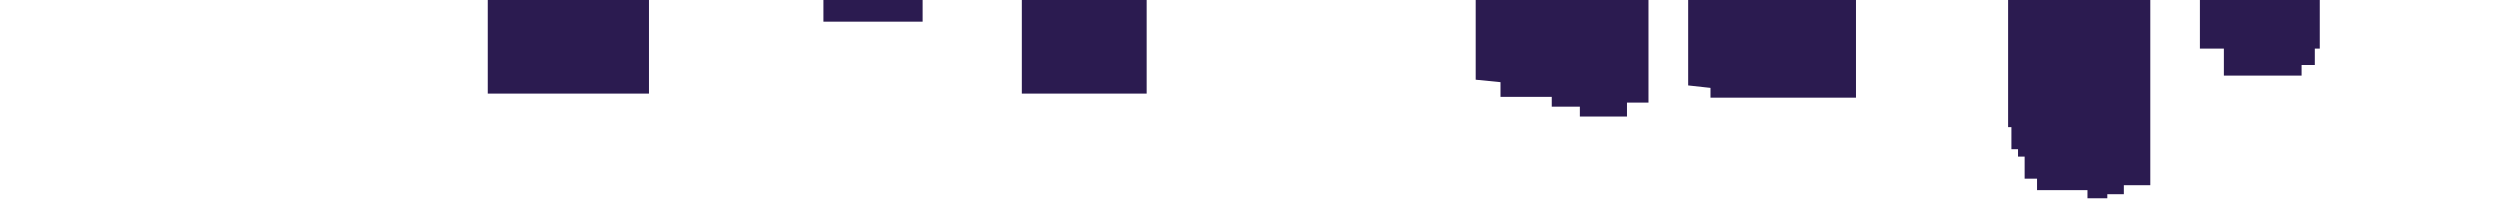
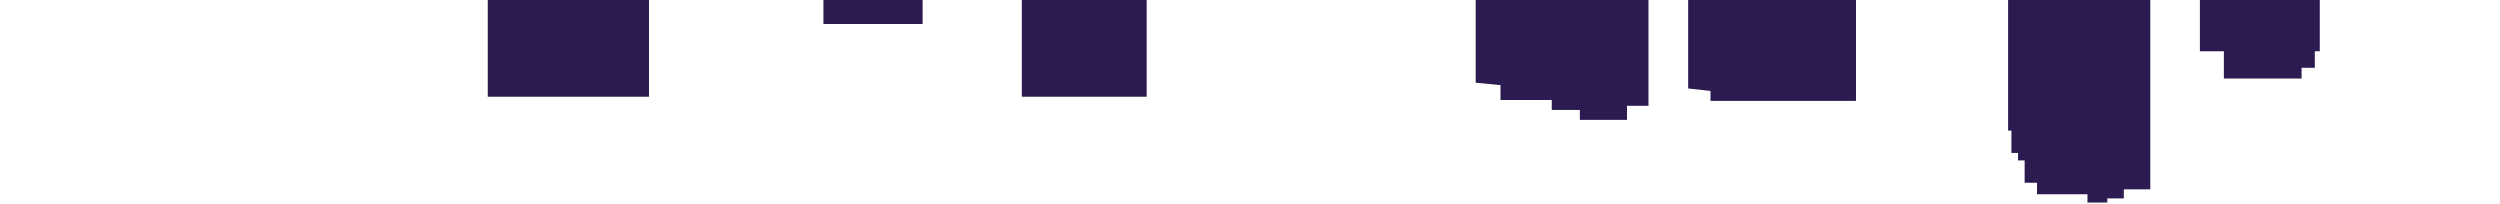
- <svg xmlns="http://www.w3.org/2000/svg" width="1512" height="120" viewBox="0 0 1512 120" fill="none">
-   <path d="M498 13.086H558V-128.381H618V56.615H693.5V-73.971H809V-119.477H892.5V48.206L907.5 49.69V58.593H938.5V64.529H955.5V70.465H984V62.056H997V-167.952H1021V51.668L1034.5 53.152V59.088H1122.5V51.668V-141.242H1214.5V76.895H1216.5V90.25H1220.5V94.702H1224.5V108.057H1232V114.982H1255H1262.5V119.929H1274.5V117.456H1284.5V112.014H1300.5V-97.713H1330.5V29.409H1345V45.733H1392V39.302H1400V29.409H1403V-18.571H1445V-33.41H1464V-141.242H1548V-302H-12V-49.239H40.5V-78.422H62.5V-97.713H124V-128.381H231.5V-105.133H295V56.615H392.5V-160.533H498V13.086Z" fill="#2B1B50" />
+ <svg xmlns="http://www.w3.org/2000/svg" width="1512" height="123" viewBox="0 0 1512 123" fill="none">
+   <path d="M498 14.5L558 14.5V-128.5L618 -128.5V58.5L693.5 58.5V-73.5H809V-119.5L892.5 -119.5V50L907.5 51.5V60.5H938.5V66.5H955.5V72.5H984V64H997V-168.5H1021V53.5L1034.5 55V61L1122.5 61V53.5V-141.5L1214.5 -141.5V79H1216.5V92.5H1220.5V97H1224.5V110.5L1232 110.5V117.5H1255H1262.5V122.5H1274.5V120H1284.5V114.5H1300.5V-97.5H1330.5V31L1345 31V47.5H1392V41H1400V31H1403V-17.5H1445V-32.5H1464V-141.5H1512V-304L0 -304L0 -48.5H40.5V-78H62.5L62.5 -97.5L124 -97.5V-128.5H231.5V-105H295V58.5H392.5L392.5 -161H498L498 14.5Z" fill="#2B1B50" />
</svg>
